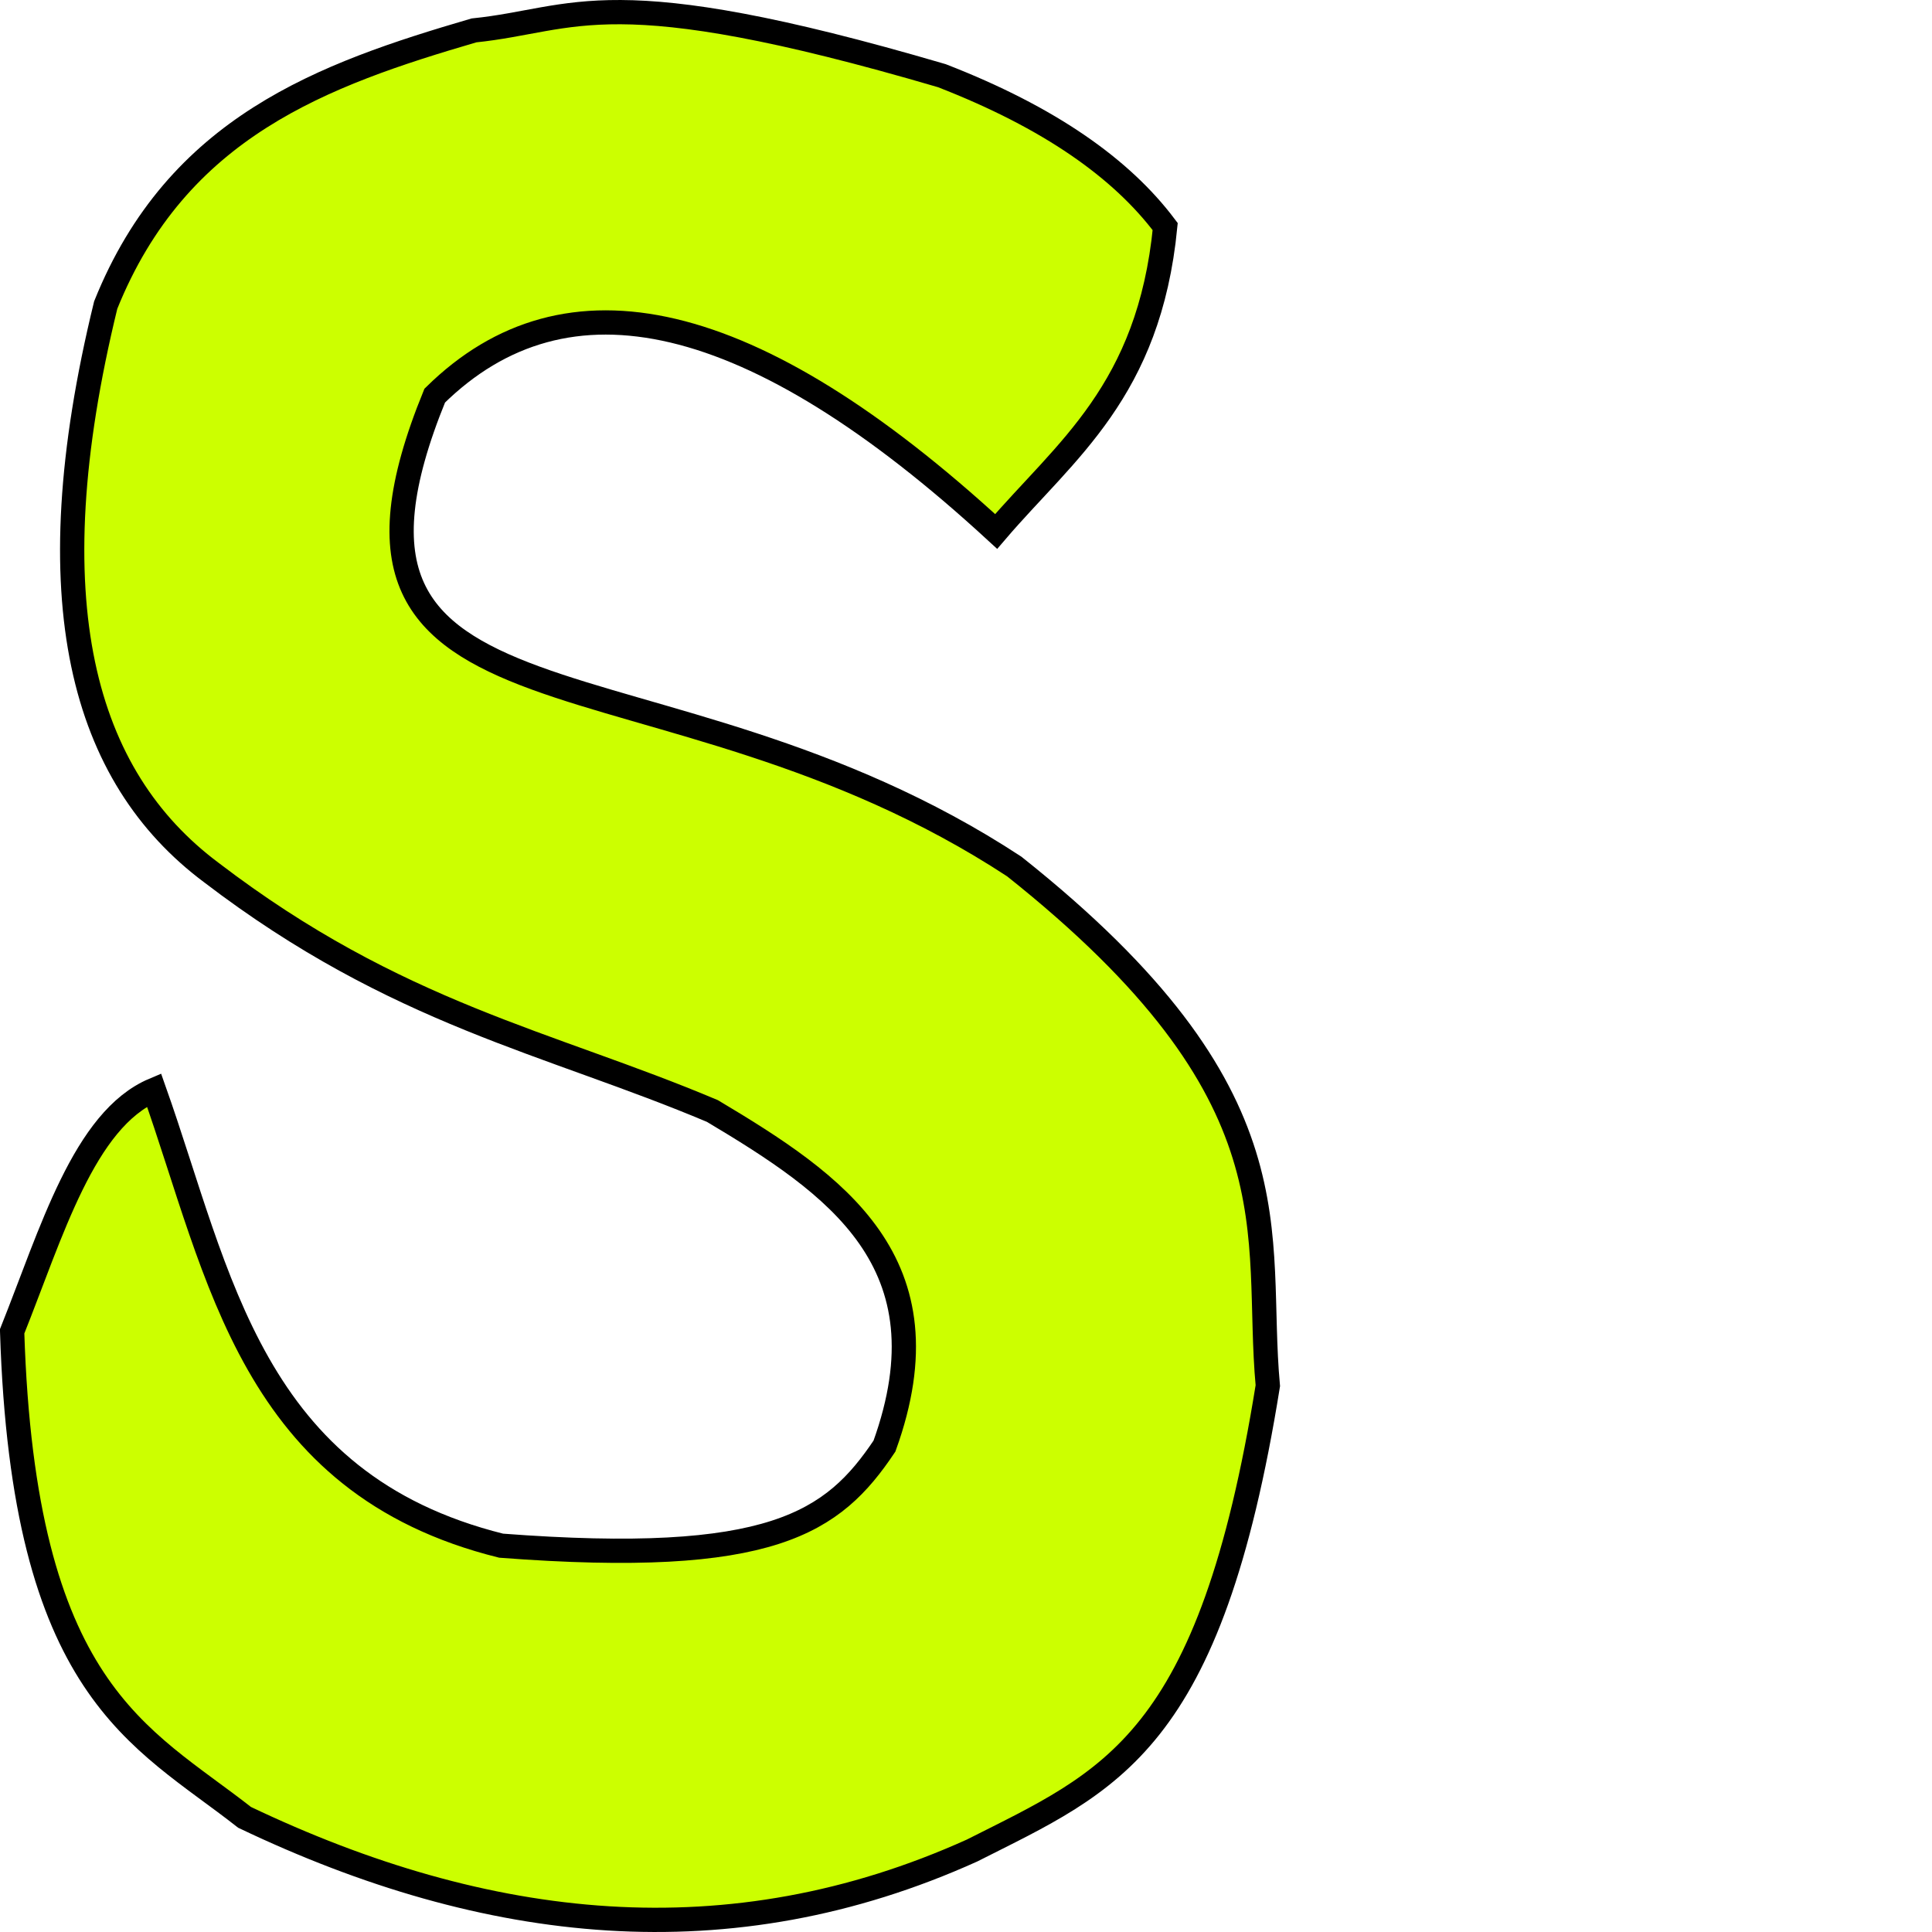
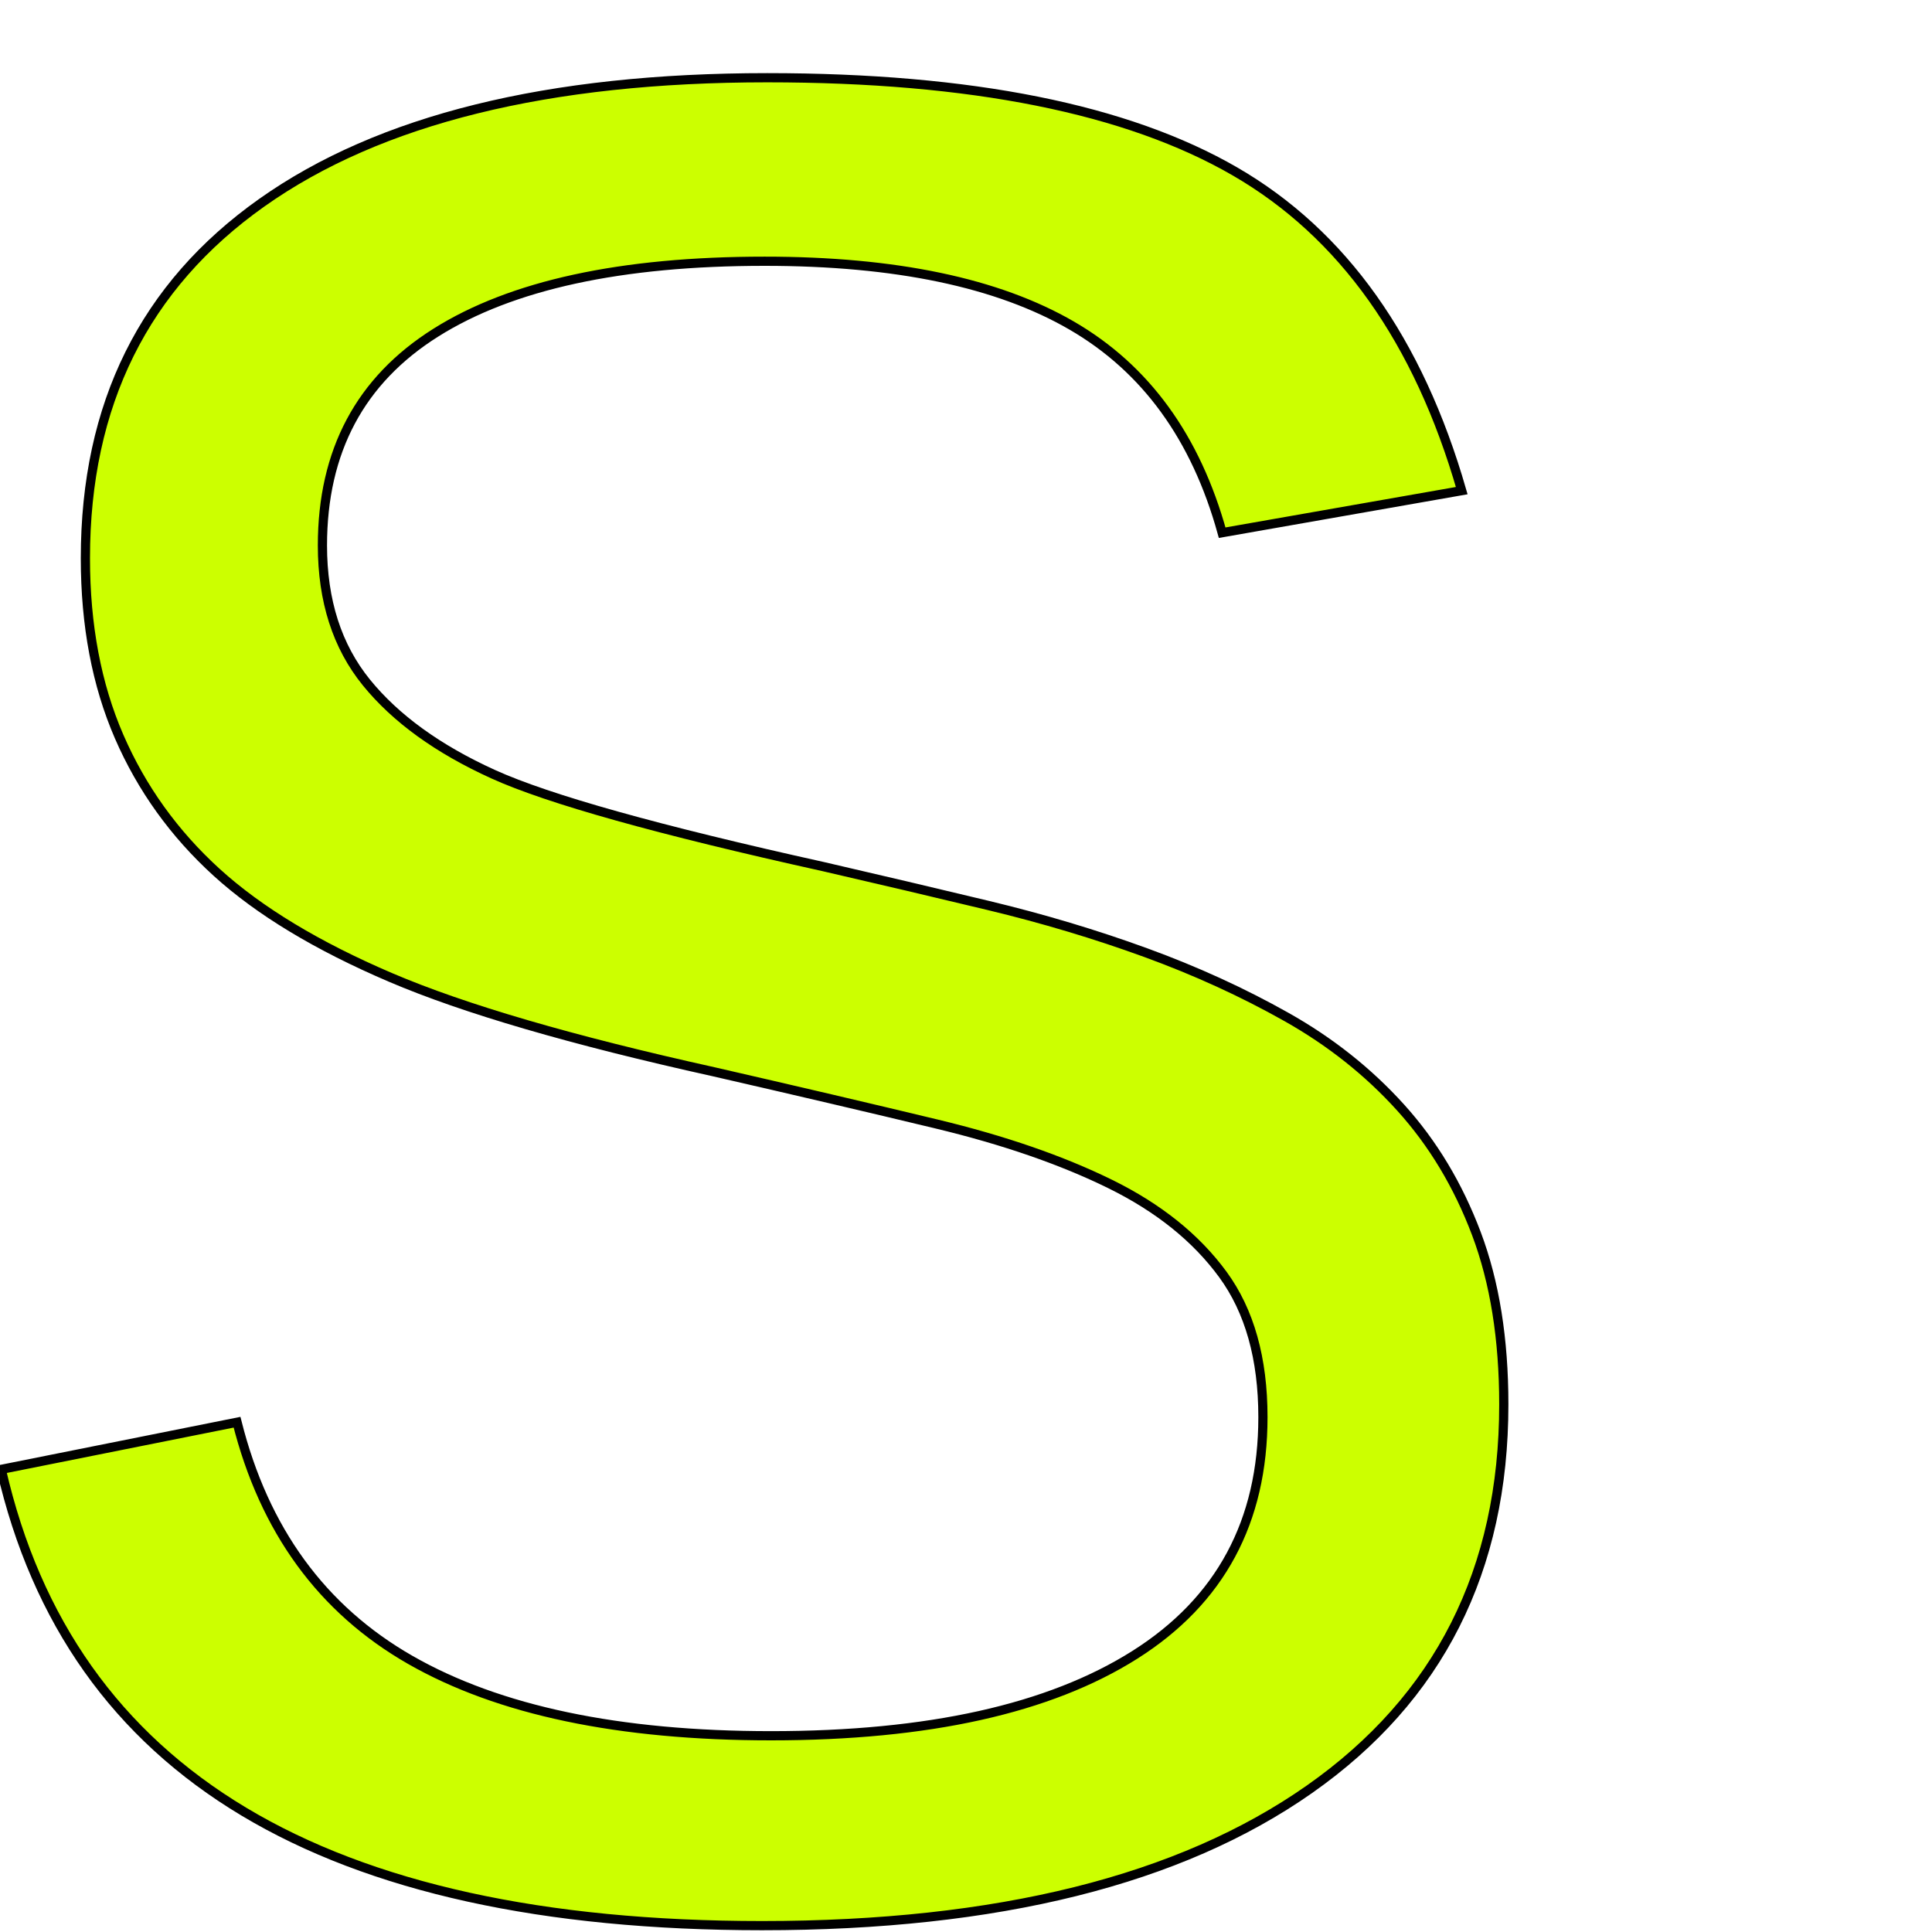
- <svg xmlns="http://www.w3.org/2000/svg" preserveAspectRatio="xMinYMin meet" viewBox="0 0 1050 1050" width="100%" height="100%" id="svg3000" version="1.1">
-   <defs id="defs3002" />
-   <g id="layer1" transform="translate(-48.61982,9.364474)">
-     <path style="fill:#ccff00;fill-opacity:1;stroke:#000000;stroke-width:13.185px;stroke-linecap:butt;stroke-linejoin:miter;stroke-opacity:1" d="m 681.878,113.787 c -8.75,89.601 -54.164,121.586 -91.867,165.689 C 457.287,157.398 356.361,135.256 284.88,205.655 205.011,401.09 405.57,334.04 599.854,461.571 757.101,586.546 729.998,660.312 737.655,743.734 706.288,939.057 652.222,958.268 576.887,996.369 445.101,1055.84 313.315,1041.217 181.53,978.324 124.907,933.836 61.361,910.115 55.212,714.206 76.585,660.722 94.293,598.992 132.315,582.967 168.006,683.668 184.955,796.863 320.971,830.68 468.136,841.87 501.395,818.238 529.313,776.544 565.347,676.644 502.632,634.348 435.805,594.45 346.704,556.824 264.455,542.04 163.484,464.852 93.675,412.717 66.63,317.82 106.067,156.44 145.018,59.483 224.32,31.122 306.207,7.156 362.27,1.431 378.05,-21.788 560.482,31.763 c 58.678,22.788 97.703,50.49 121.396,82.024 z" id="path2987" />
-     <path style="color:#000000;fill:none;stroke:#000000;stroke-width:0;stroke-linecap:butt;stroke-linejoin:miter;stroke-miterlimit:4;stroke-opacity:1;stroke-dasharray:none;stroke-dashoffset:0;marker:none;visibility:visible;display:inline;overflow:visible;enable-background:accumulate" d="M 80.156,843.833 C 71.304,815.934 65.074,774.892 62.856,729.863 l -0.713,-14.462 7.588,-19.645 c 19.356,-50.113 27.028,-66.639 38.276,-82.442 4.685,-6.582 12.806,-15.139 17.306,-18.235 l 2.972,-2.045 0.676,1.762 c 0.372,0.969 6.417,19.022 13.434,40.119 21.582,64.885 32.324,89.522 51.091,117.184 25.741,37.94 59.089,63.262 103.531,78.613 17.058,5.892 21.413,6.765 40.024,8.017 20.647,1.39 71.026,1.609 84.26,0.366 25.172,-2.363 41.417,-5.571 56.278,-11.111 23.053,-8.594 38.753,-21.074 54.619,-43.415 3.9,-5.492 5.689,-10.221 9.547,-25.235 5.873,-22.859 6.317,-47.838 1.177,-66.157 -5.785,-20.614 -16.845,-38.292 -34.772,-55.575 -14.755,-14.226 -28.516,-24.376 -55.914,-41.245 -12.618,-7.769 -14.354,-8.63 -29.868,-14.817 -9.059,-3.613 -30.195,-11.576 -46.969,-17.694 C 307.264,538.992 279.788,527.562 248.694,511.139 219.125,495.522 189.414,476.255 162.863,455.48 155.951,450.072 142.926,437.185 137.099,429.99 122.975,412.548 111.115,389.101 104.465,365.471 c -7.252,-25.767 -9.919,-49.504 -9.327,-83.002 0.496,-28.071 2.702,-49.191 8.372,-80.172 2.981,-16.291 8.6,-42.329 9.668,-44.802 l 0.611,-1.415 276.373,0 c 152.005,0 276.373,0.227 276.373,0.505 0,2.505 -7.328,21.106 -11.889,30.179 -11.201,22.283 -22.891,37.2 -62.39,79.611 l -2.91,3.124 -11.553,-10.145 c -15.337,-13.468 -25.372,-21.655 -40.192,-32.79 -46.479,-34.923 -89.095,-56.378 -127.304,-64.093 -13.045,-2.634 -16.14,-2.911 -32.383,-2.901 -17.029,0.011 -20.75,0.422 -34.145,3.774 -20.807,5.207 -42.851,17.627 -59.881,33.738 l -5.122,4.846 -4.12,11.189 c -10.367,28.156 -14.399,46.626 -14.386,65.895 0.008,11.366 1.015,18.391 3.851,26.854 7.208,21.515 22.249,36.546 49.937,49.907 18.947,9.143 34.051,14.253 91.848,31.075 77.045,22.425 121.007,39.882 166.633,66.169 18.38,10.589 23.45,14.132 39.3,27.459 58.756,49.404 93.721,95.999 107.248,142.924 6.216,21.563 8.423,39.775 9.702,80.055 0.362,11.413 0.952,25.027 1.311,30.253 l 0.652,9.503 -2.896,16.278 c -5.525,31.053 -10.92,54.644 -17.694,77.37 l -3.626,12.164 -312.362,0 -312.362,0 -1.646,-5.188 0,0 z" id="path3361" />
+ <svg xmlns="http://www.w3.org/2000/svg" width="1050" height="1050" id="svg22676" version="1.1">
+   <defs id="defs22678" />
+   <g id="layer1" transform="translate(0,-2107.087)">
+     <text xml:space="preserve" style="font-size:1418.47px;font-style:normal;font-variant:normal;font-weight:normal;font-stretch:normal;line-height:125%;letter-spacing:0px;word-spacing:0px;fill:#ccff00;fill-opacity:1;stroke:#000000;font-family:Arial;-inkscape-font-specification:Arial;stroke-opacity:1;stroke-width:5;stroke-miterlimit:4;stroke-dasharray:none" x="-63.72" y="3139.771" id="text22684">
+       <tspan id="tspan22686" x="-63.72" y="3139.771">S</tspan>
+     </text>
  </g>
</svg>
